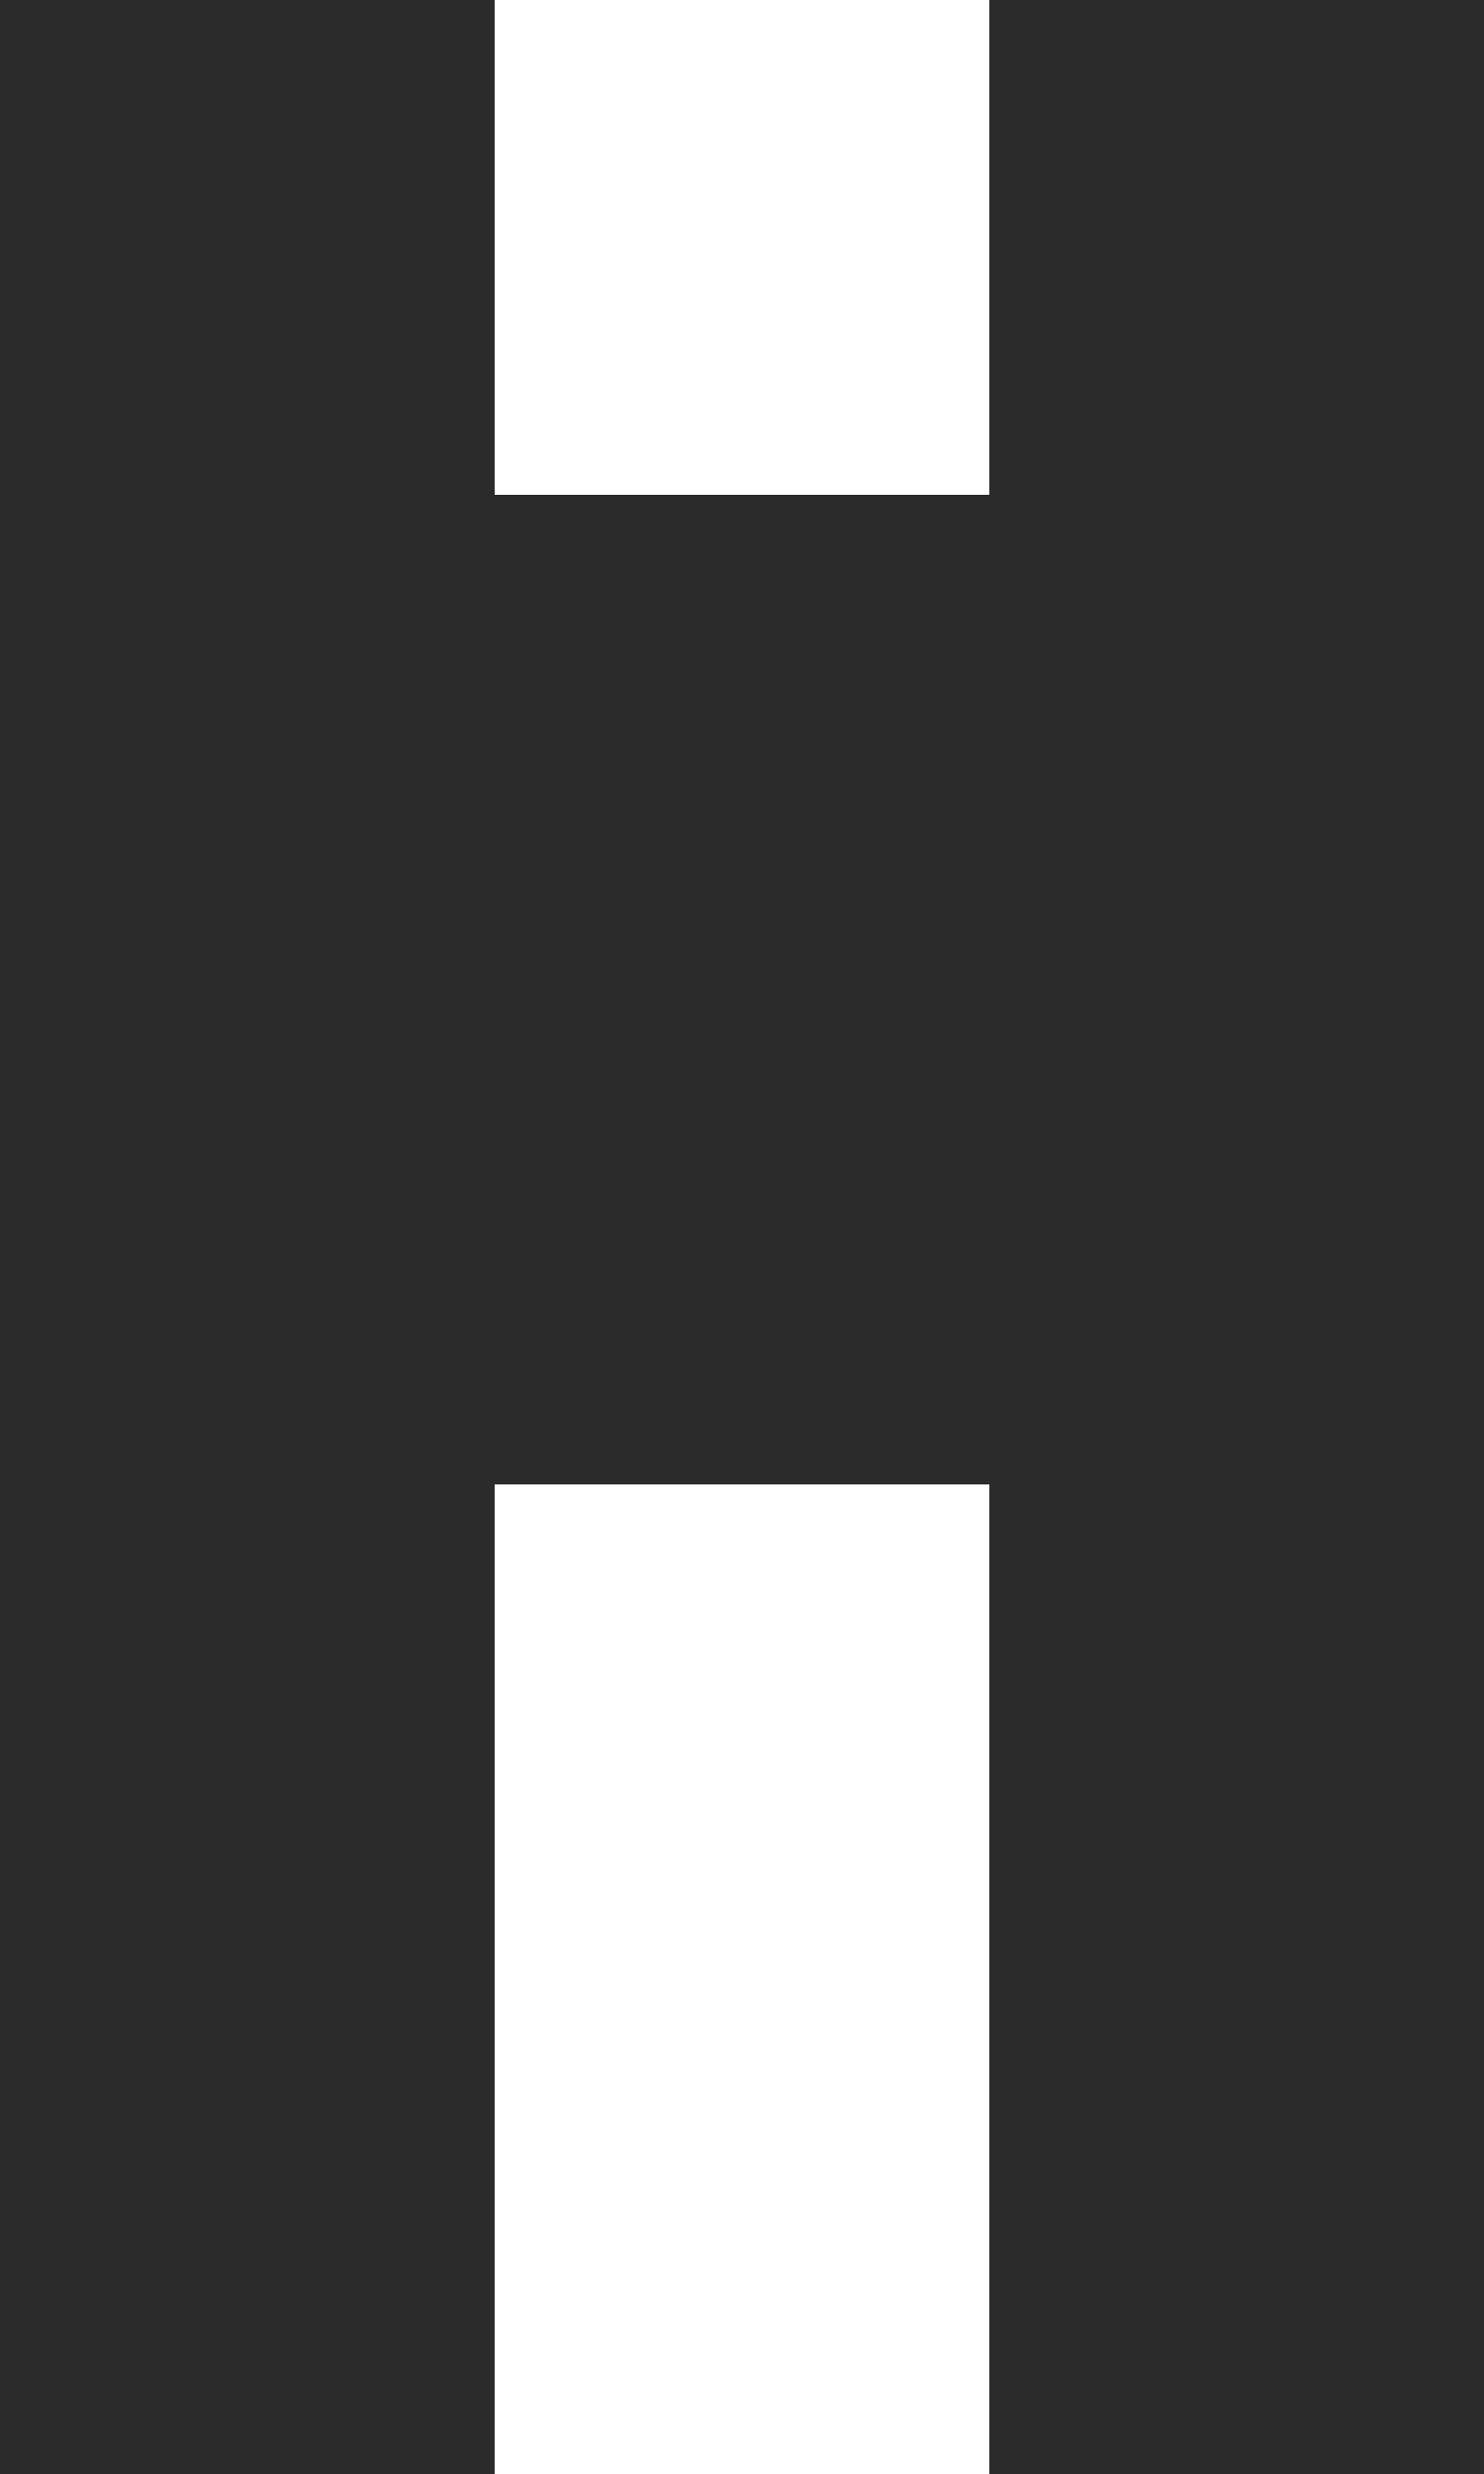
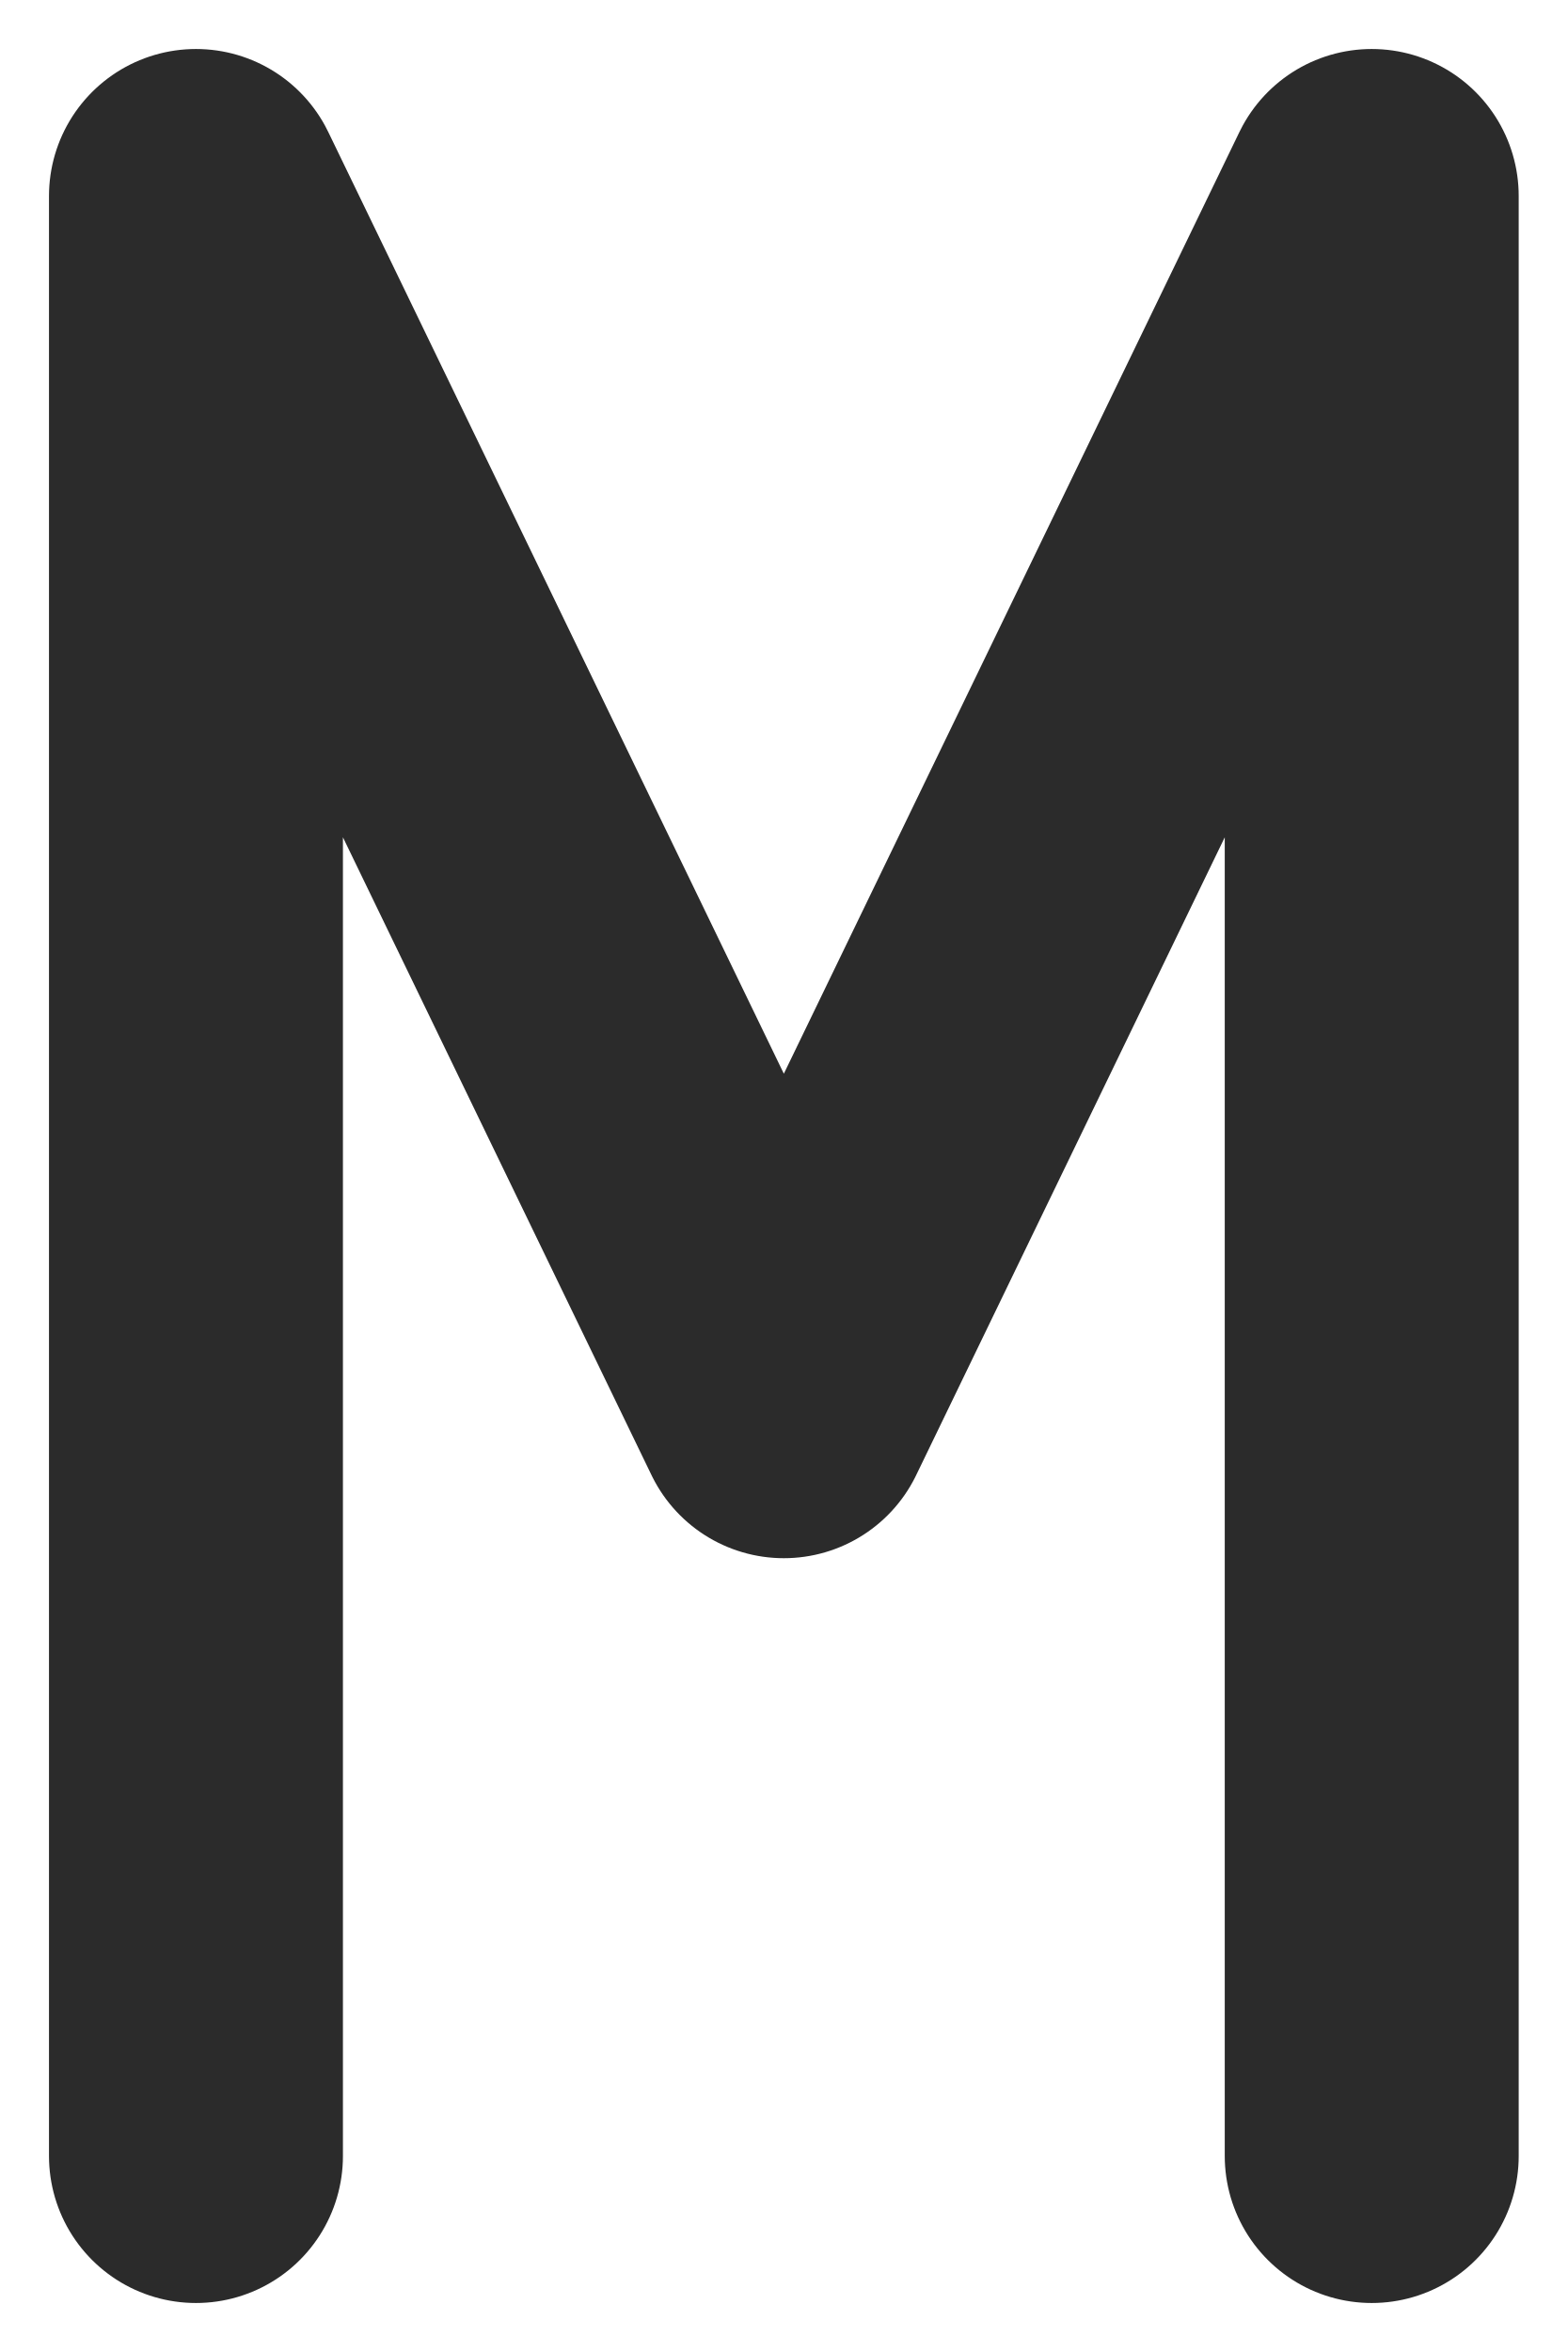
- <svg xmlns="http://www.w3.org/2000/svg" width="12" height="20" viewBox="0 0 12 20">
-   <g fill="#2b2b2b">
-     <rect x="0" y="0" width="4" height="4" />
-     <rect x="8" y="0" width="4" height="4" />
-     <rect x="0" y="4" width="4" height="4" />
-     <rect x="4" y="4" width="4" height="4" />
-     <rect x="8" y="4" width="4" height="4" />
-     <rect x="0" y="8" width="4" height="4" />
-     <rect x="4" y="8" width="4" height="4" />
-     <rect x="8" y="8" width="4" height="4" />
-     <rect x="0" y="12" width="4" height="4" />
-     <rect x="8" y="12" width="4" height="4" />
-     <rect x="0" y="16" width="4" height="4" />
-     <rect x="8" y="16" width="4" height="4" />
-   </g>
+ <svg xmlns="http://www.w3.org/2000/svg" width="16" height="24" viewBox="-1 -1 8 12">
+   <path d="M0 10 V0 L3 6.2 L6 0 V10" fill="none" stroke="#2b2b2b" stroke-width="1.5" stroke-linecap="round" stroke-linejoin="round" />
</svg>
